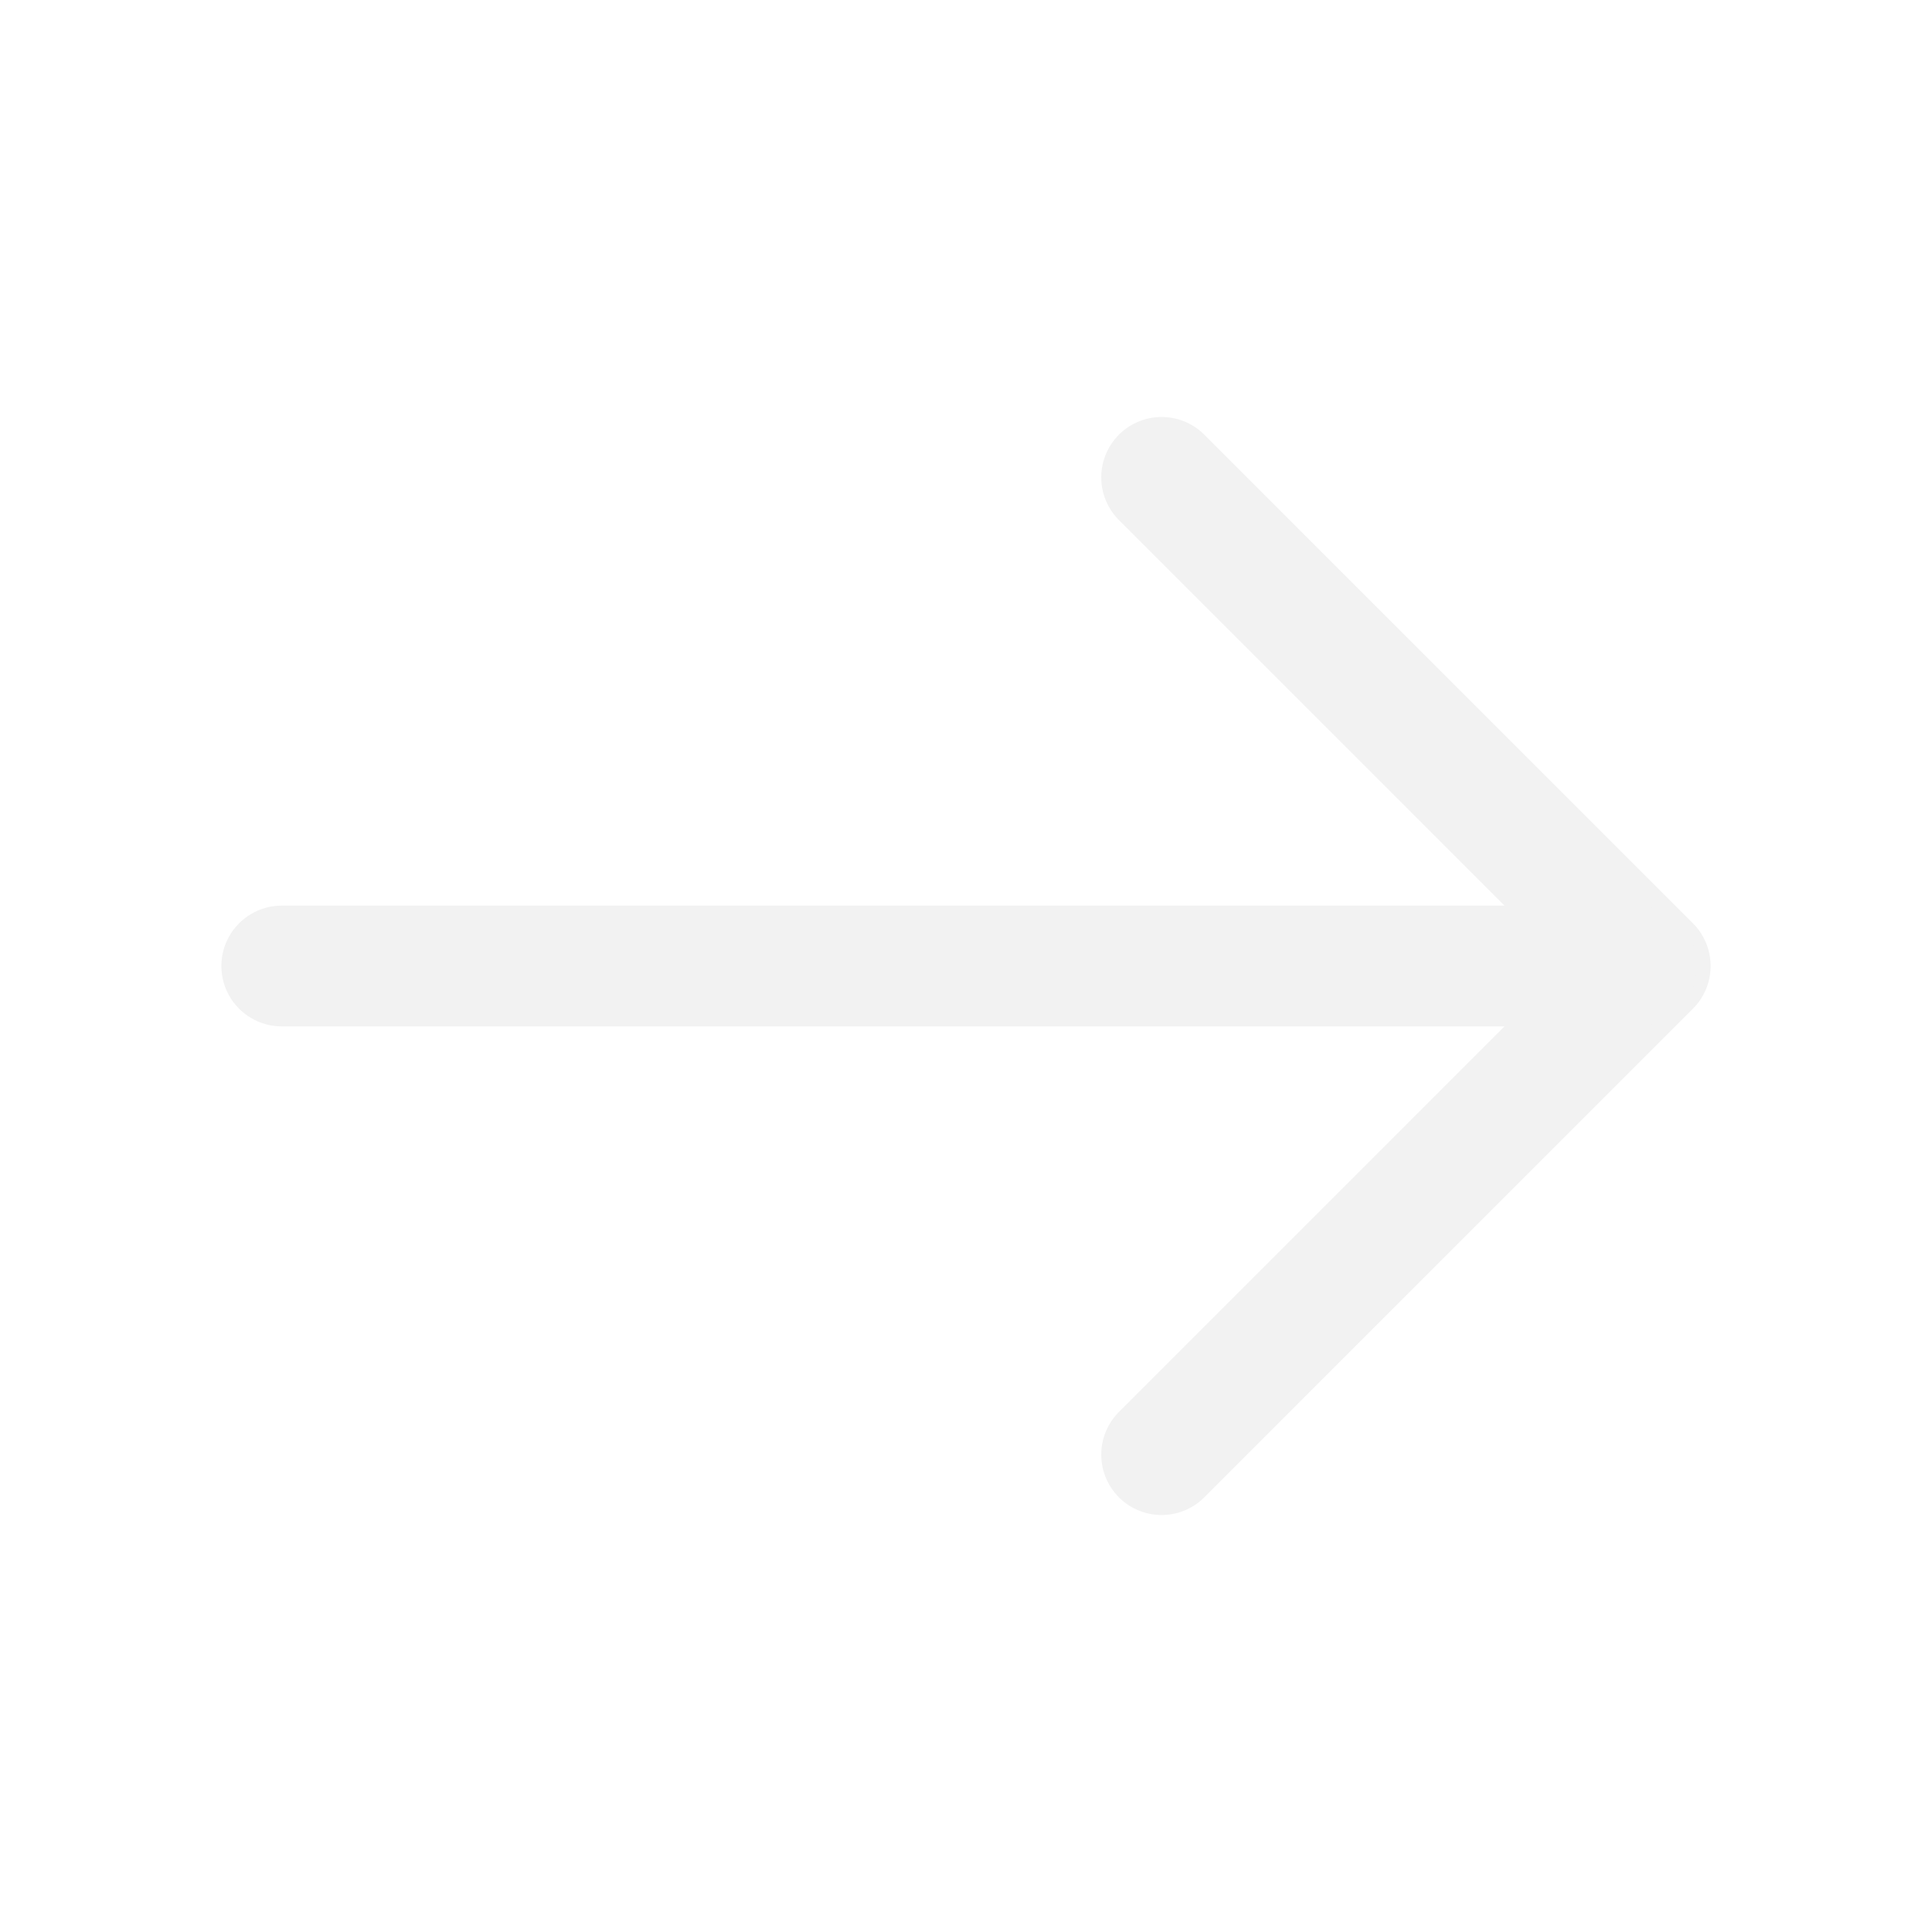
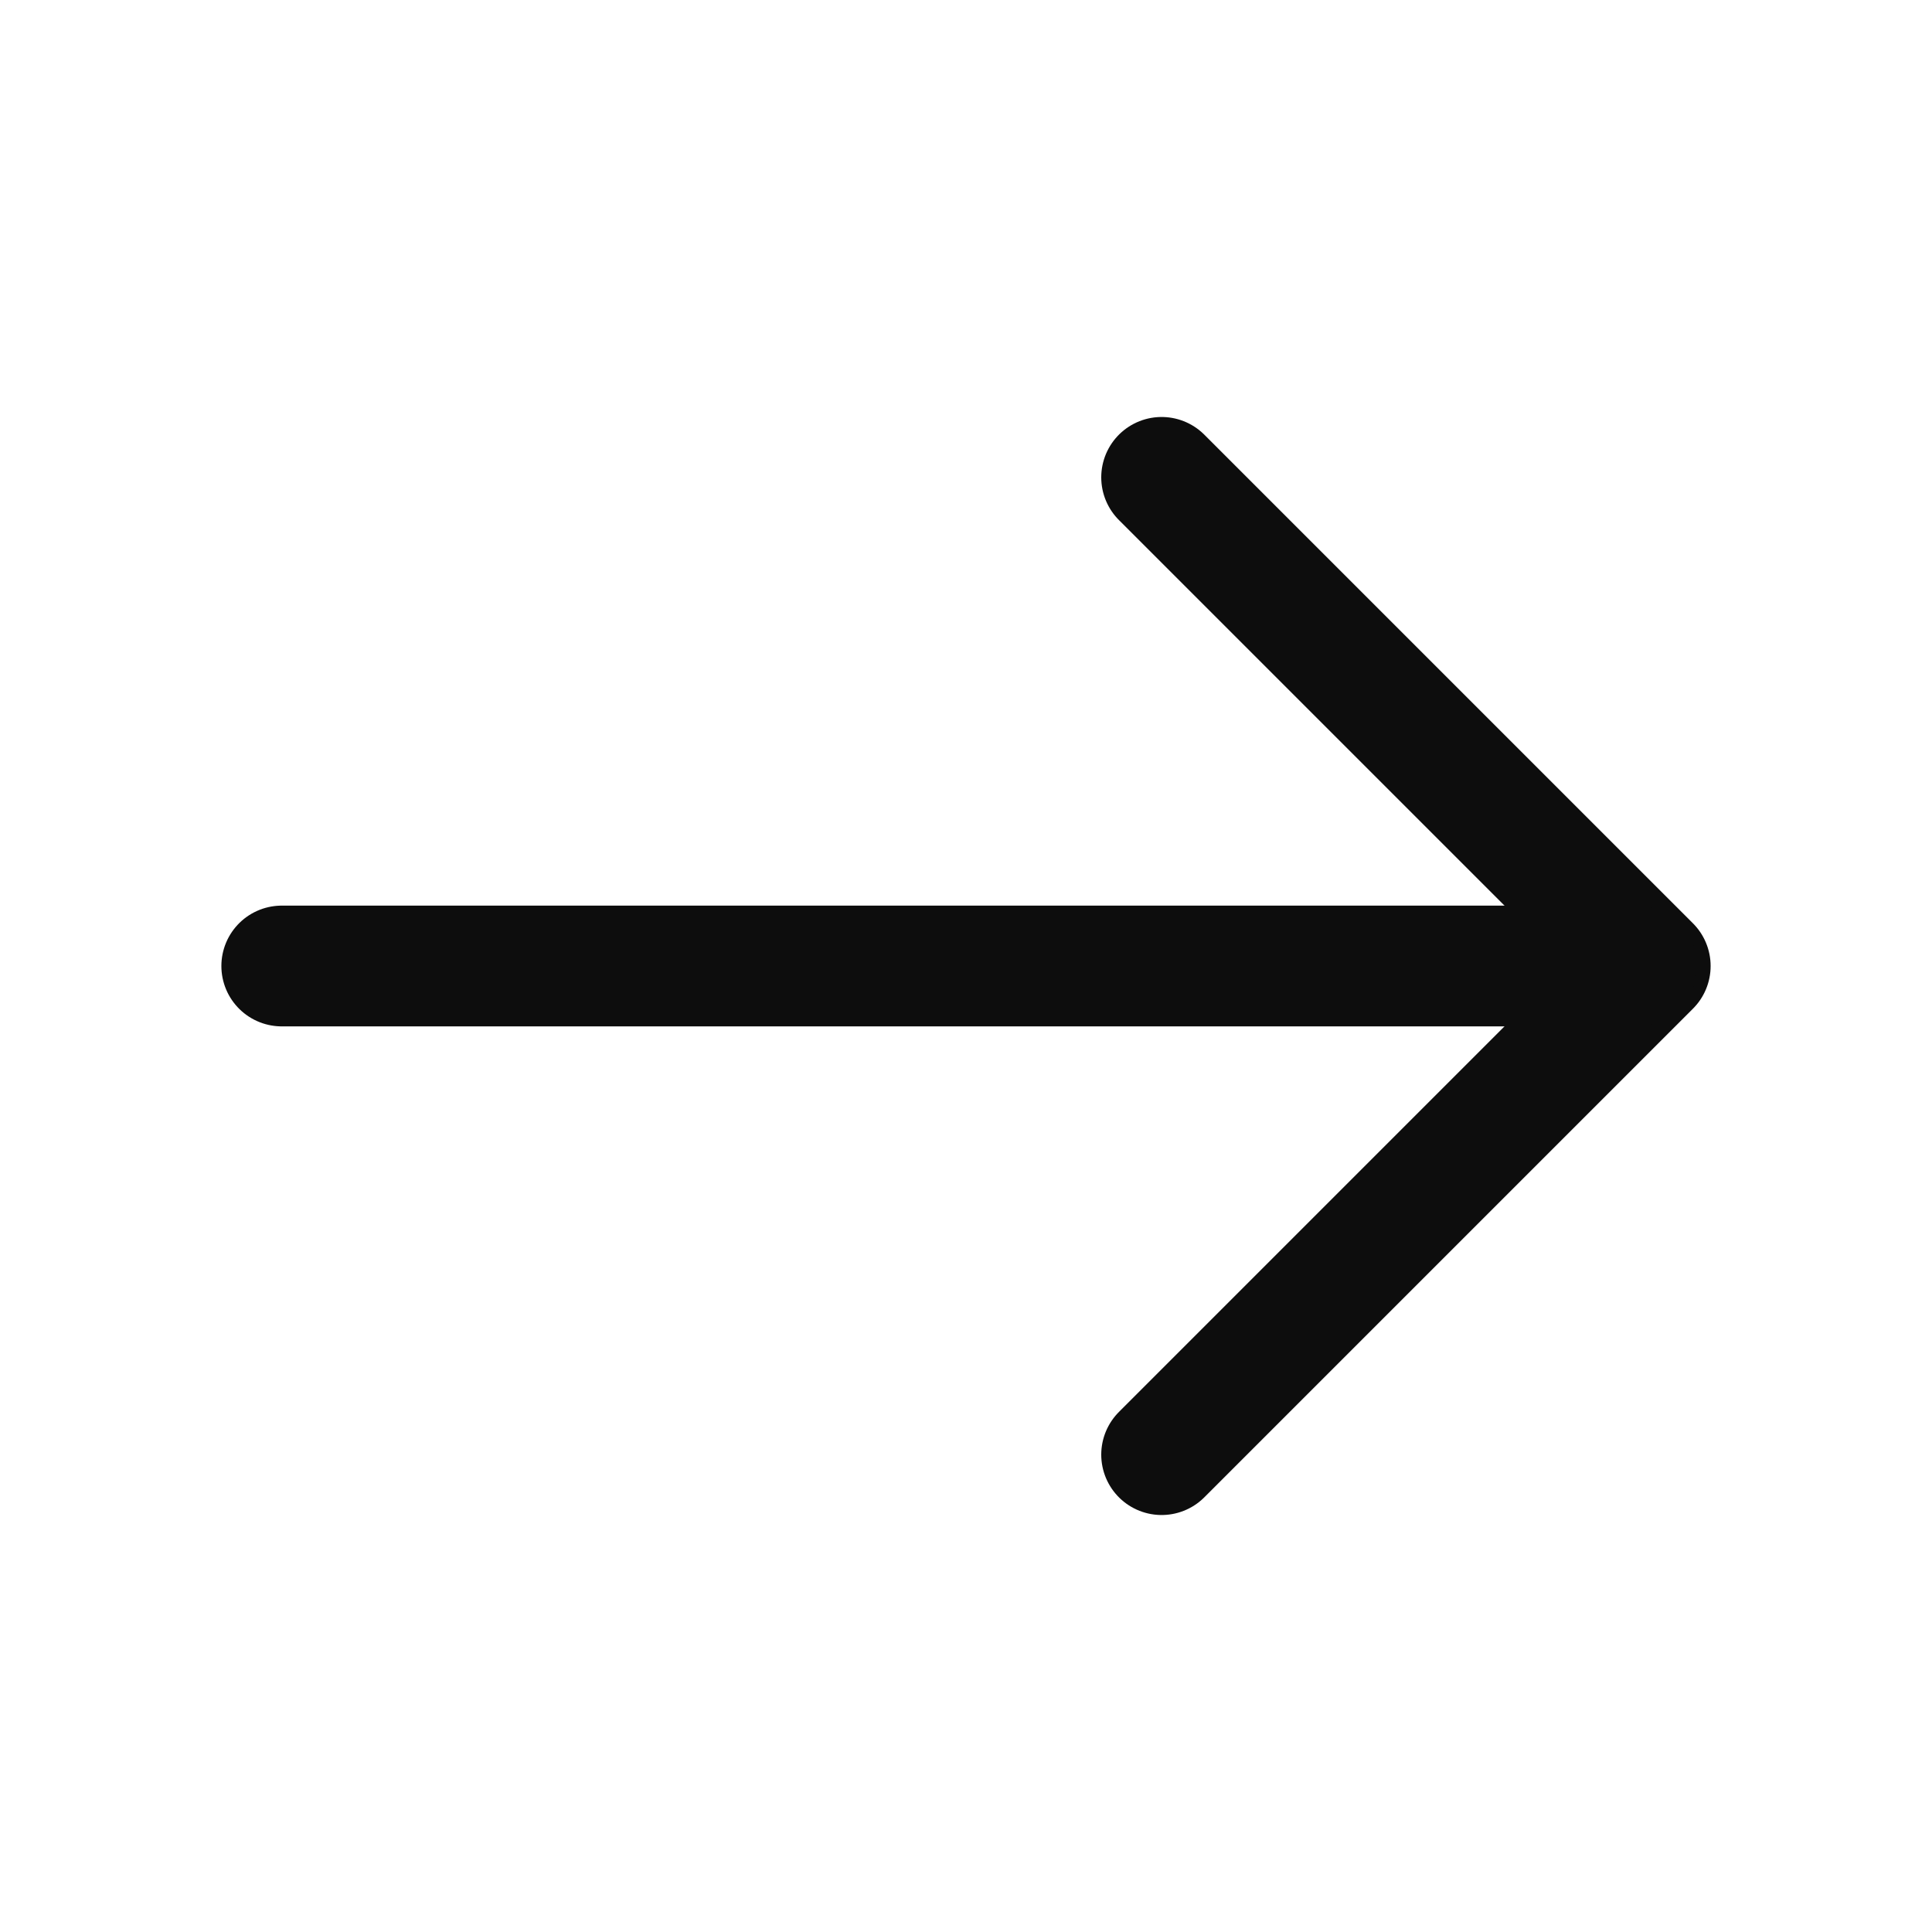
- <svg xmlns="http://www.w3.org/2000/svg" width="24" height="24" viewBox="0 0 24 24" fill="none">
-   <path d="M14.43 18.07L20.5 12L14.43 5.93" stroke="#F2F2F2" stroke-width="1.5" stroke-miterlimit="10" stroke-linecap="round" stroke-linejoin="round" />
-   <path d="M3.5 12L20.33 12" stroke="#F2F2F2" stroke-width="1.5" stroke-miterlimit="10" stroke-linecap="round" stroke-linejoin="round" />
+ <svg xmlns="http://www.w3.org/2000/svg" width="100%" height="100%" viewBox="0 0 24 24" fill="none">
+   <path d="M14.43 18.07L20.5 12L14.43 5.93" stroke="#0d0d0d" stroke-width="1.5" stroke-miterlimit="10" stroke-linecap="round" stroke-linejoin="round" />
+   <path d="M3.5 12L20.33 12" stroke="#0d0d0d" stroke-width="1.5" stroke-miterlimit="10" stroke-linecap="round" stroke-linejoin="round" />
</svg>
